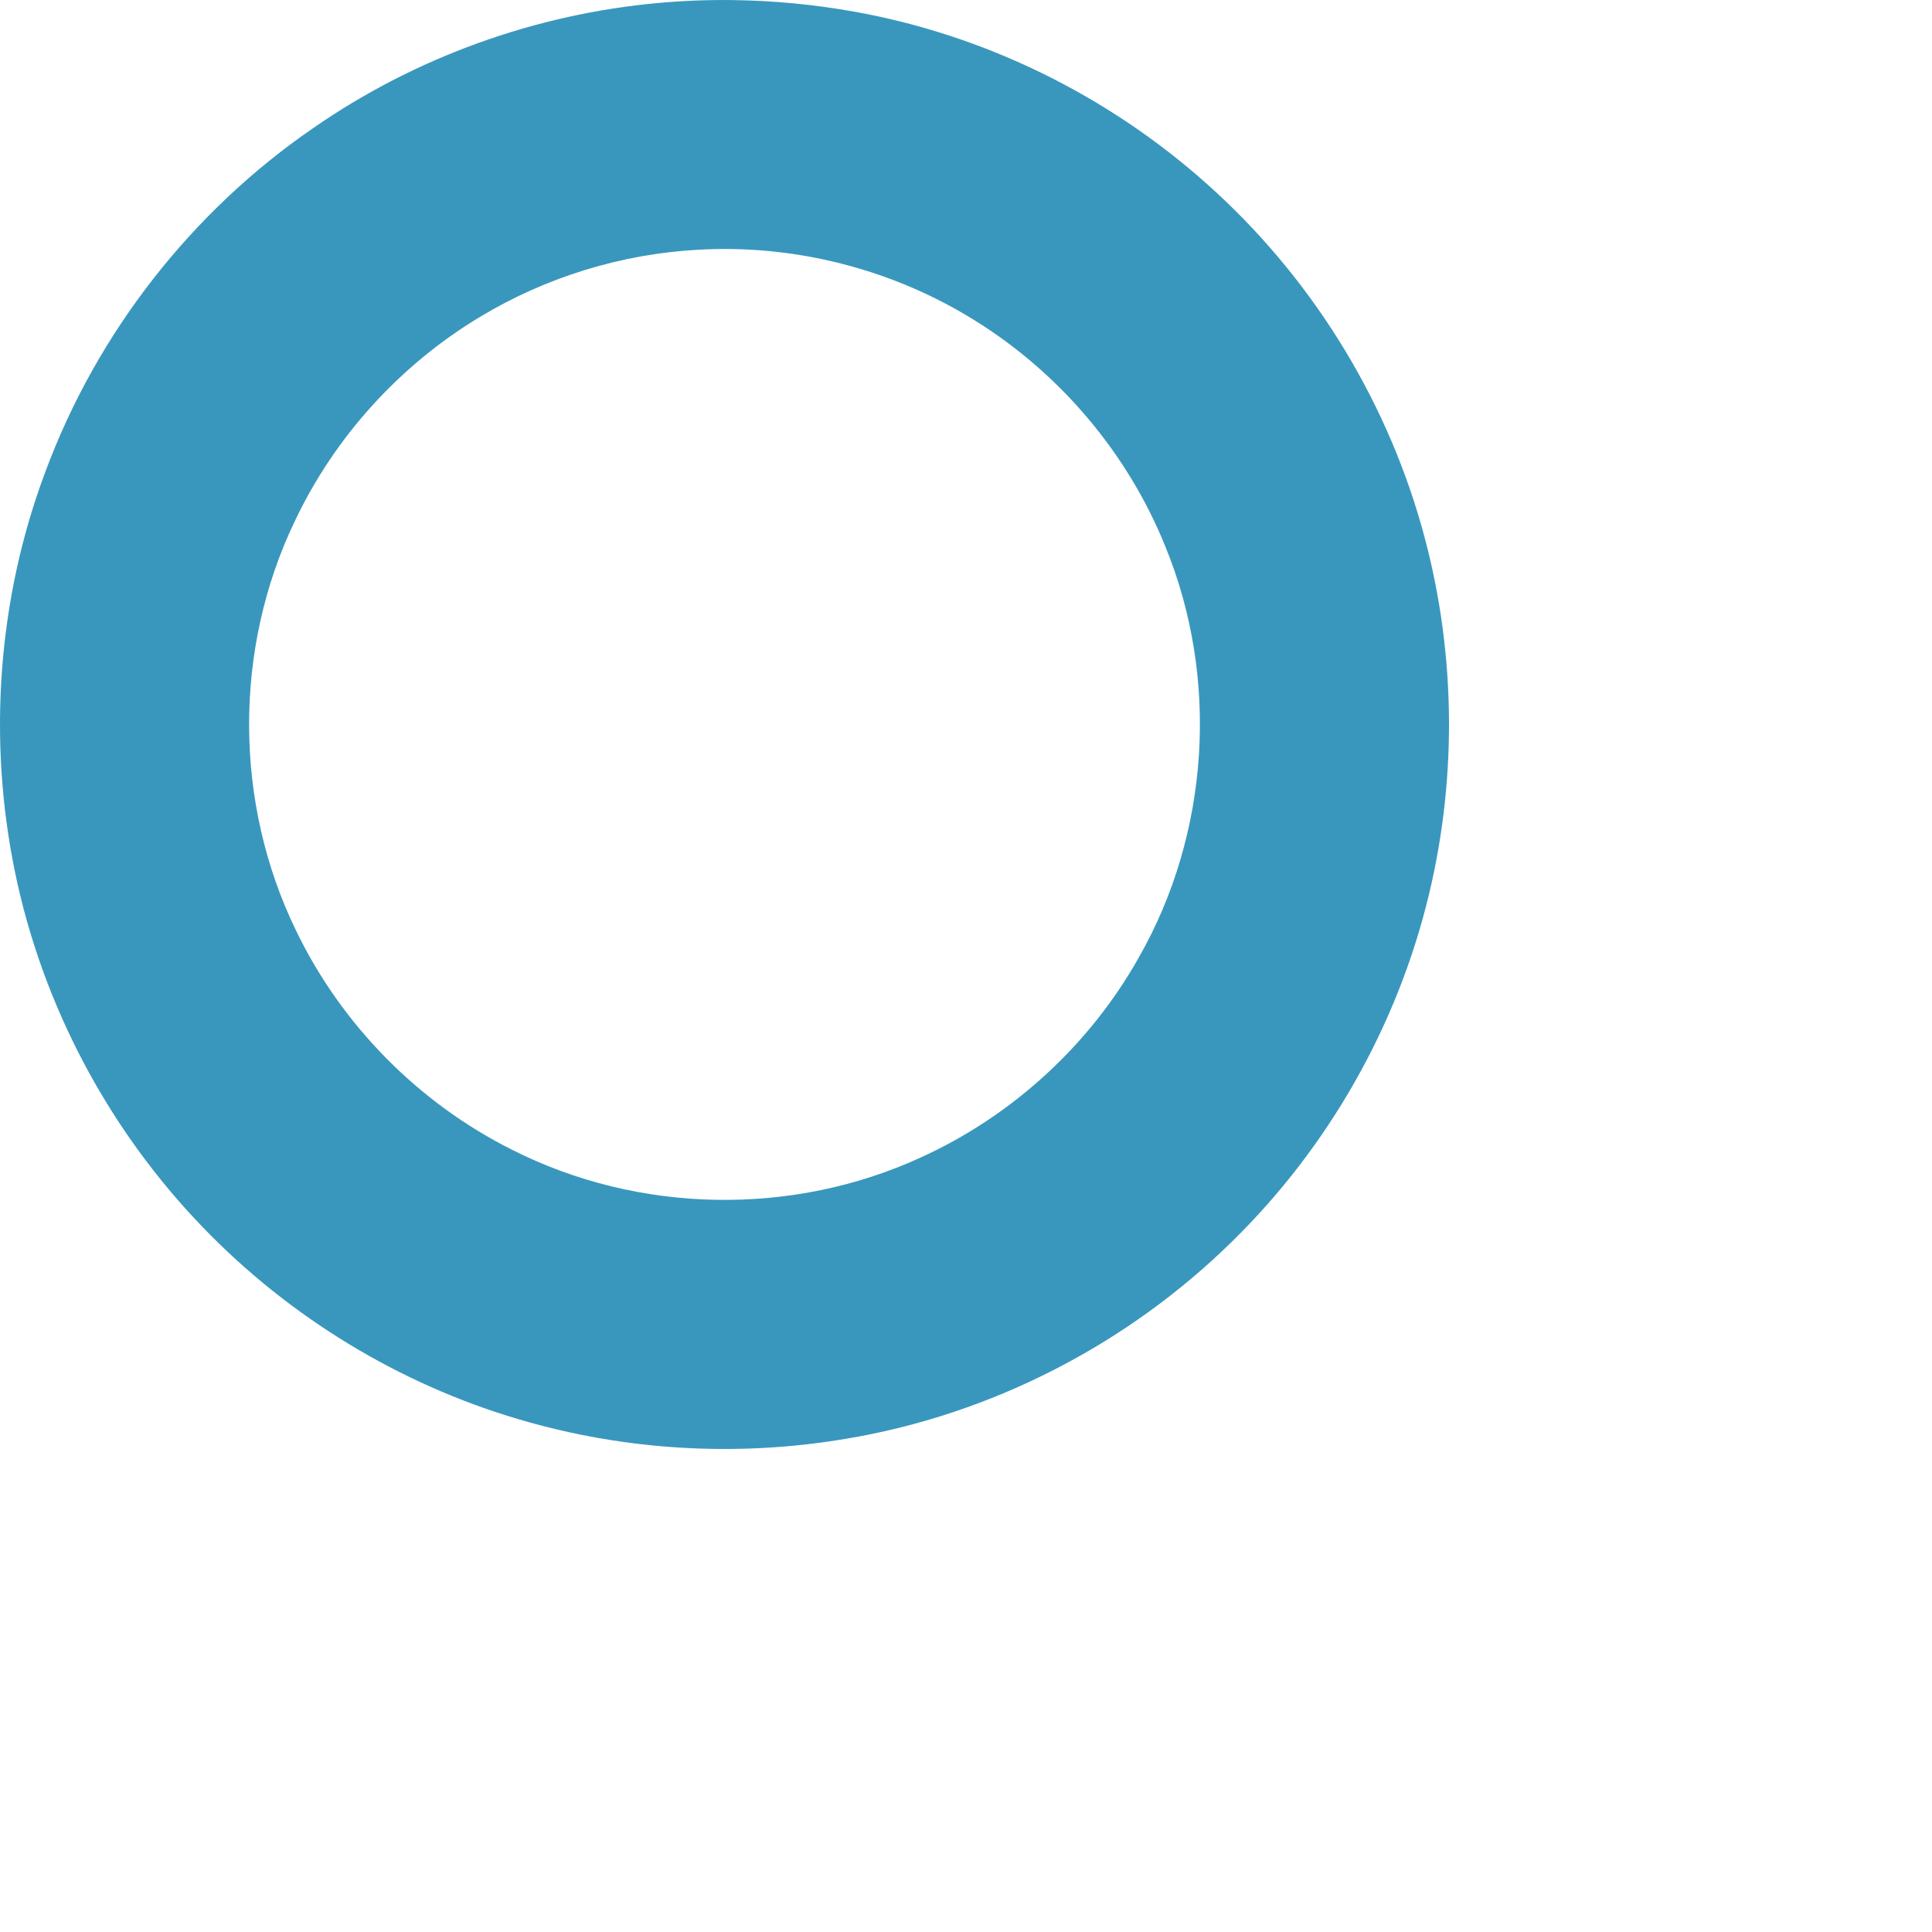
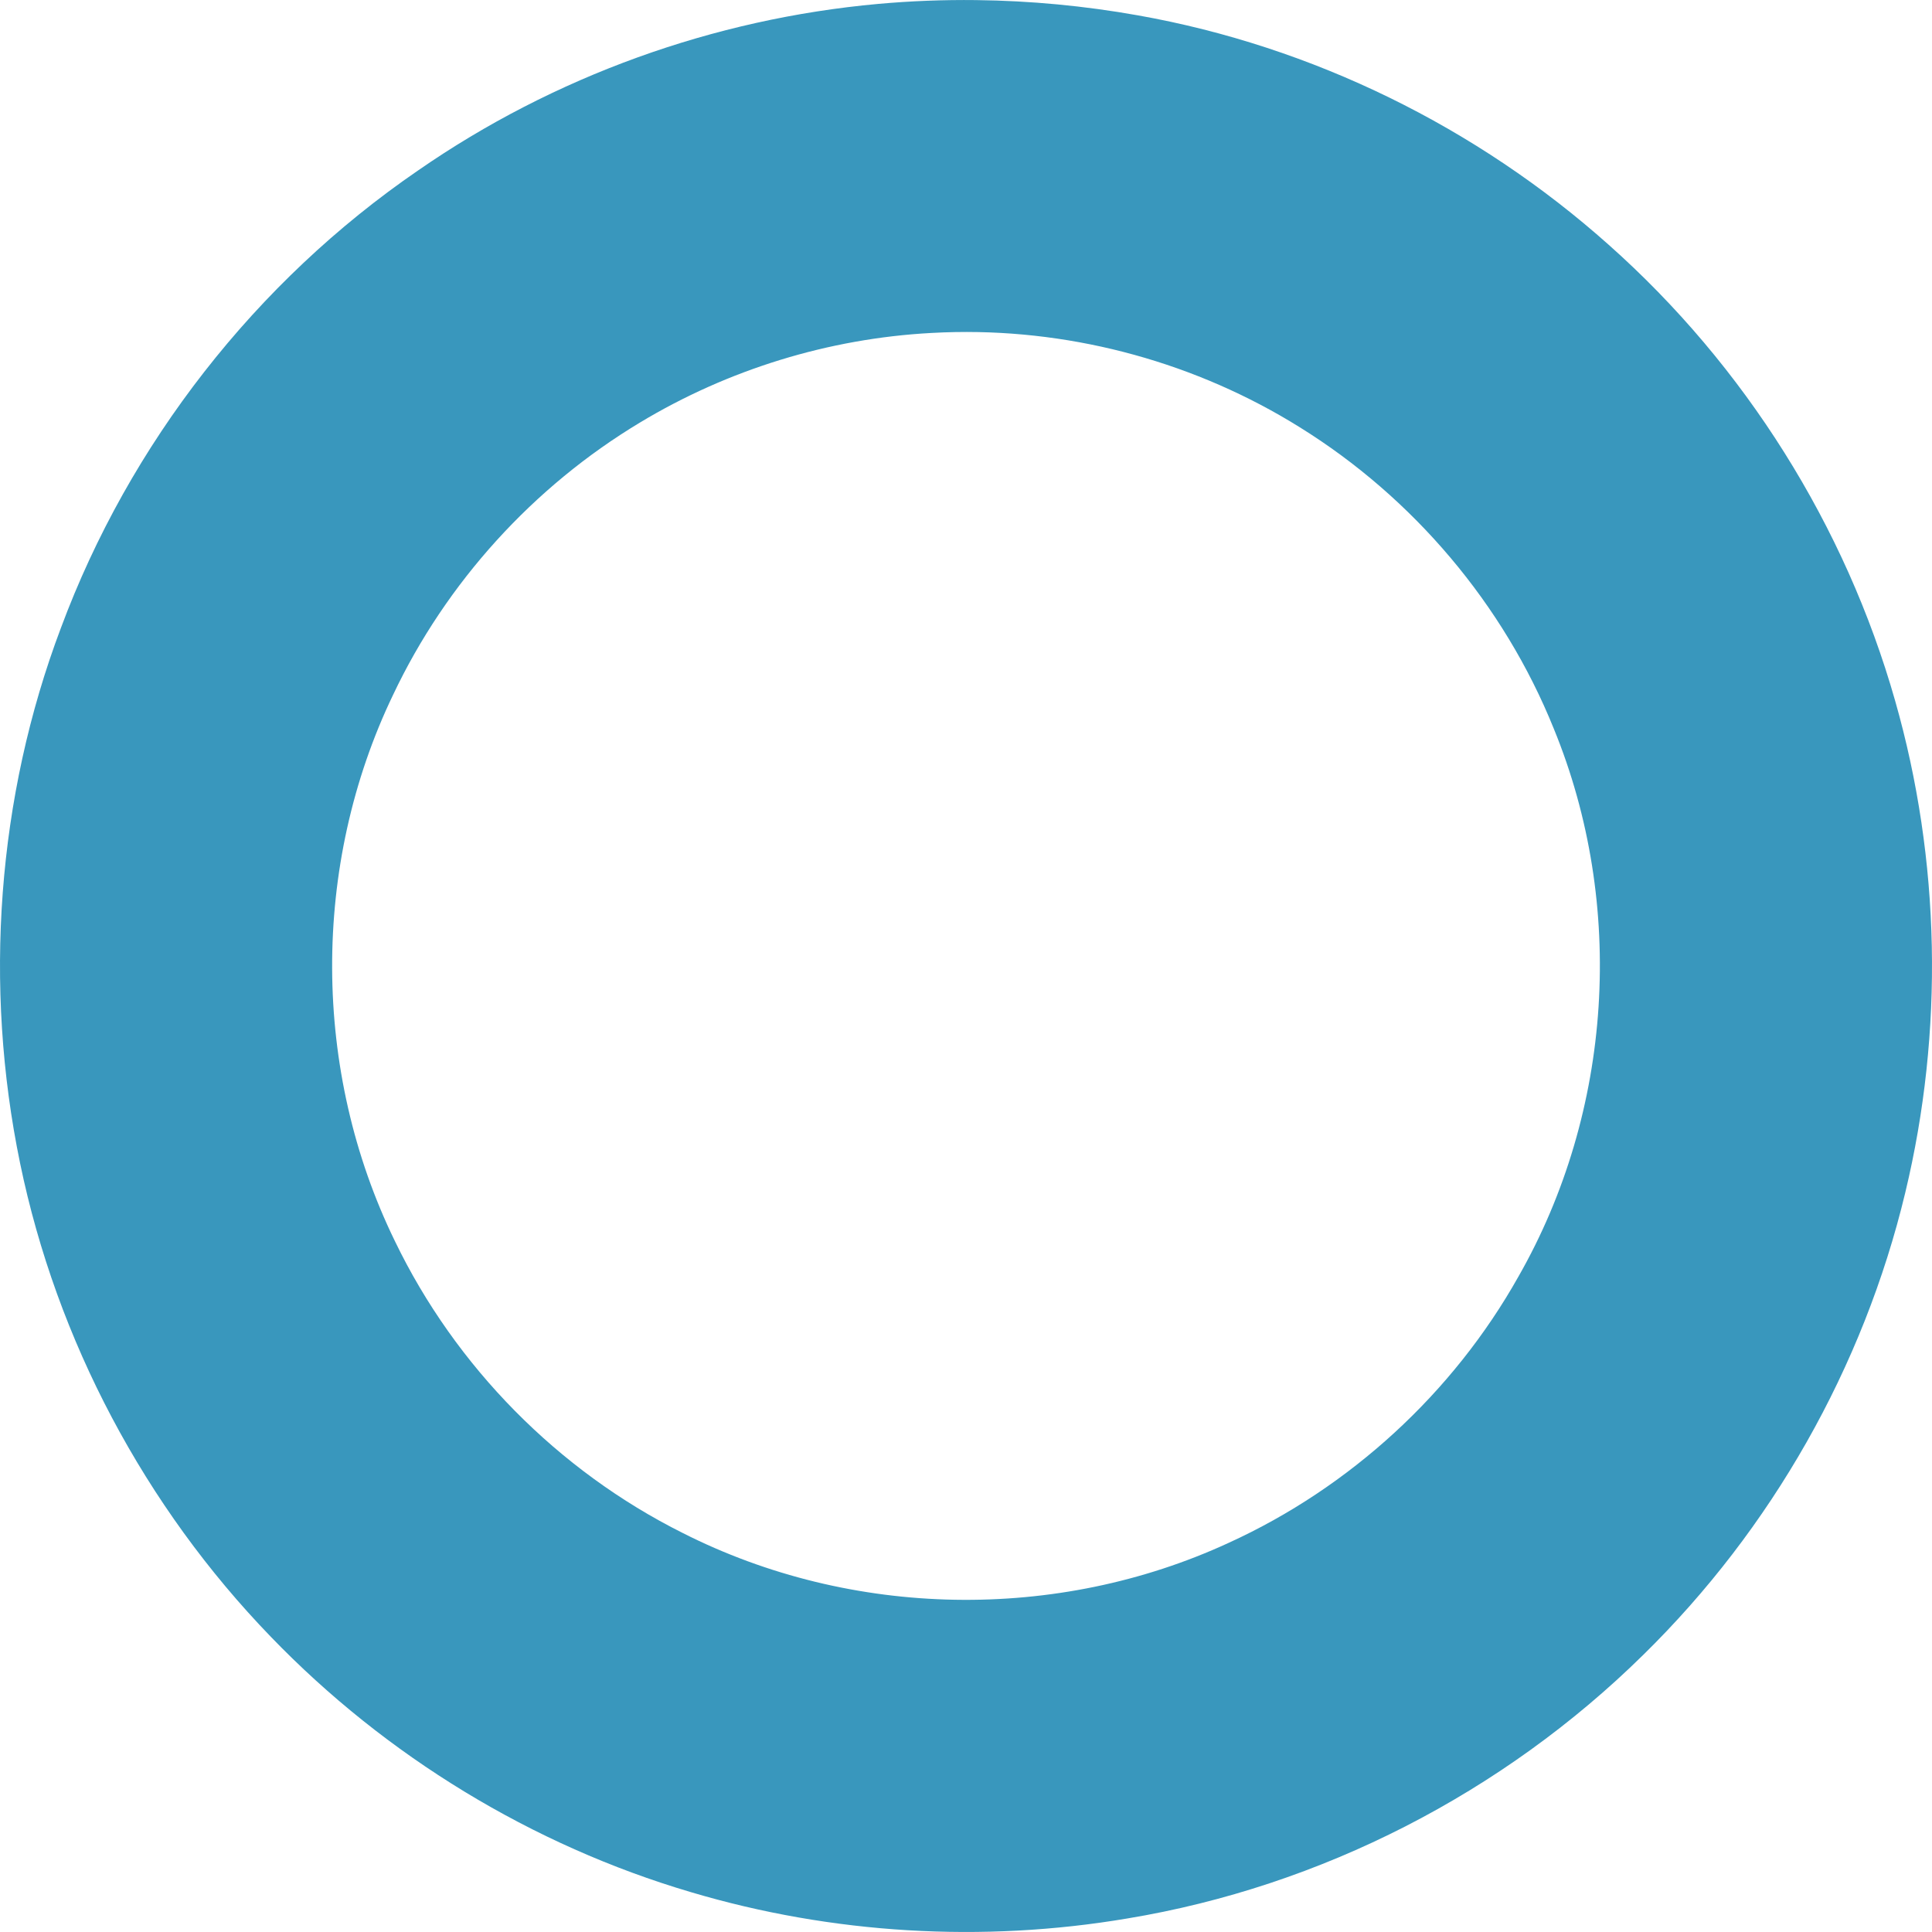
- <svg xmlns="http://www.w3.org/2000/svg" width="426.636" height="426.636">
+ <svg xmlns="http://www.w3.org/2000/svg" viewBox="0 0 319.977 319.977" width="426.636" height="426.636">
  <path d="M161.654.015a160.076 160.076 0 00-16.188.63c-27.25 2.46-53.741 12-76.231 27.59-26.87 18.42-47.799 45.23-59.149 75.77-10.6 28.08-12.83 59.27-6.76 88.64 6.07 29.4 20.68 56.89 41.54 78.45 19.05 19.75 43.27 34.53 69.59 42.29 23.35 6.94 48.25 8.41 72.26 4.35 32.09-5.31 62.23-20.82 85.4-43.62 21.26-20.83 36.51-47.67 43.44-76.62 6.41-26.68 5.85-55.03-1.68-81.42-8.24-29-24.9-55.5-47.43-75.52-21.86-19.5-49.06-32.87-77.92-38a163.69 163.69 0 00-26.873-2.54zm-3.41 54.981c20.002-.35 40.005 5.164 56.992 15.749 18.82 11.67 33.8 29.36 42.09 49.91 11.97 29.16 9.79 63.42-5.86 90.8-10.82 19.26-27.86 34.89-47.95 44.06-28.47 13.15-62.461 12.55-90.441-1.62-20.64-10.32-37.64-27.55-47.67-48.34-13.74-28.16-13.88-62.21-.31-90.46 8.81-18.63 23.23-34.49 40.89-45.11 14.56-8.78 31.27-13.93 48.26-14.84 1.333-.075 2.666-.126 4-.149z" fill="#3997bd" />
</svg>
